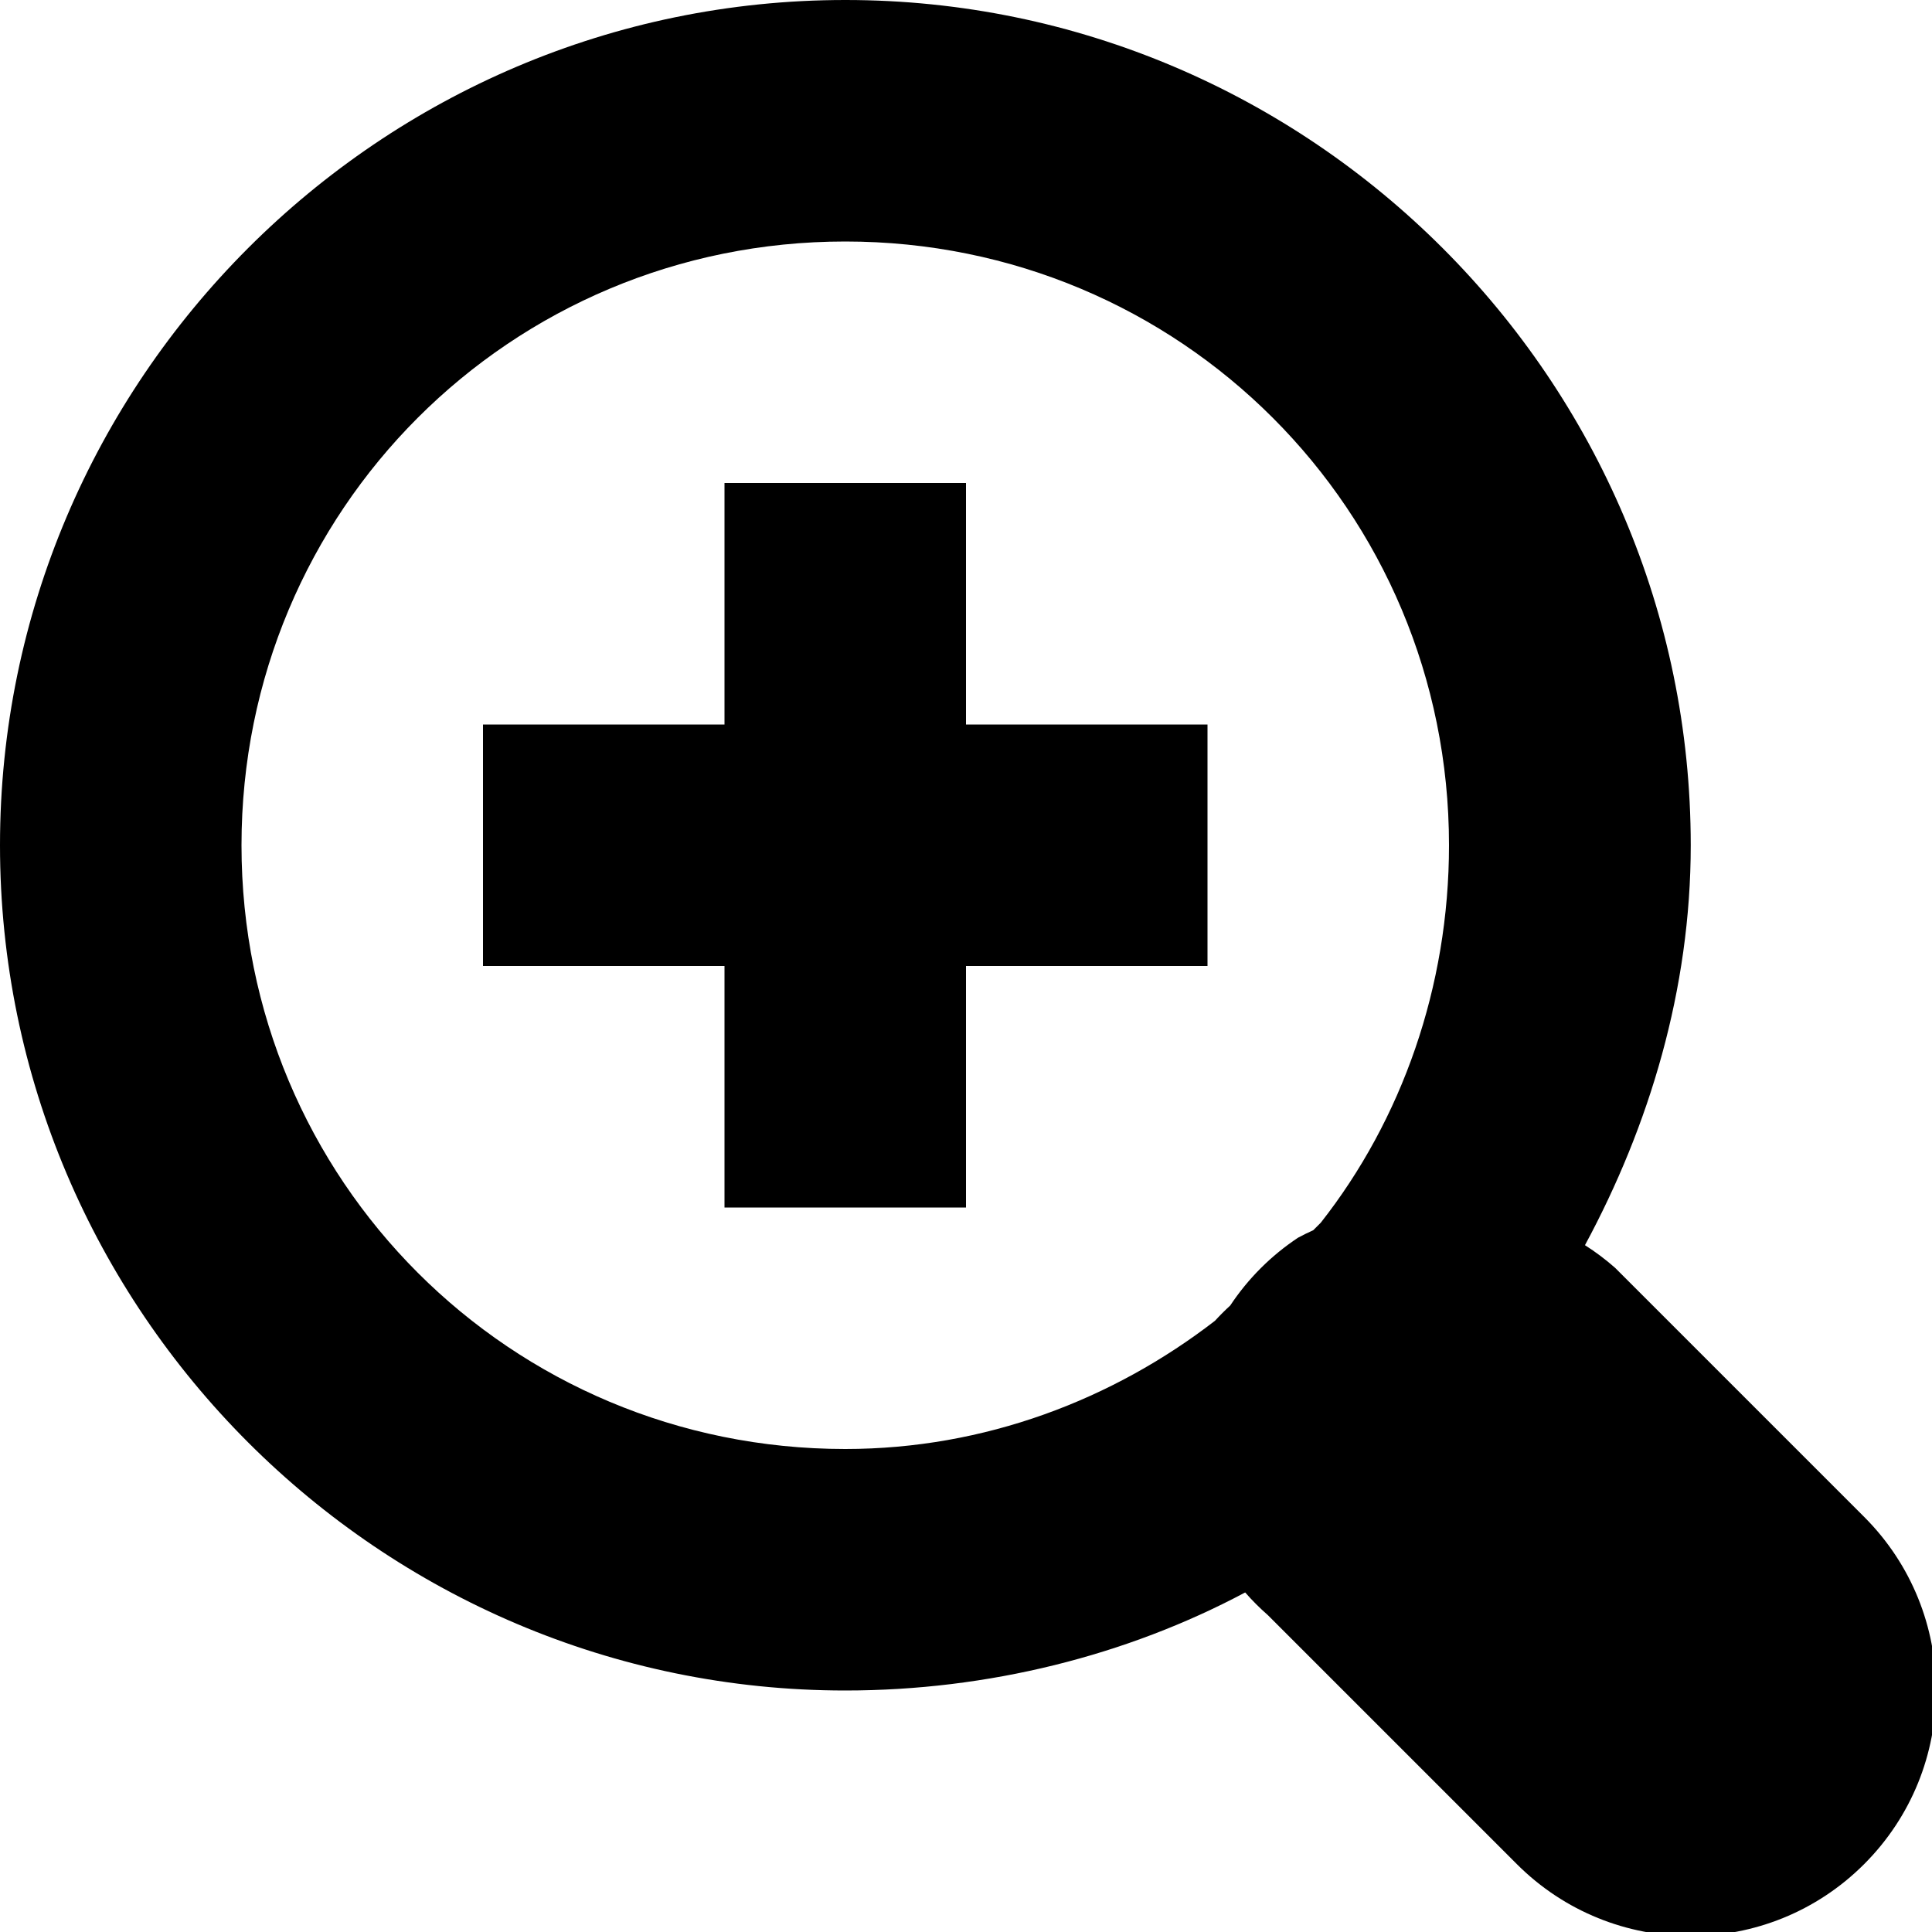
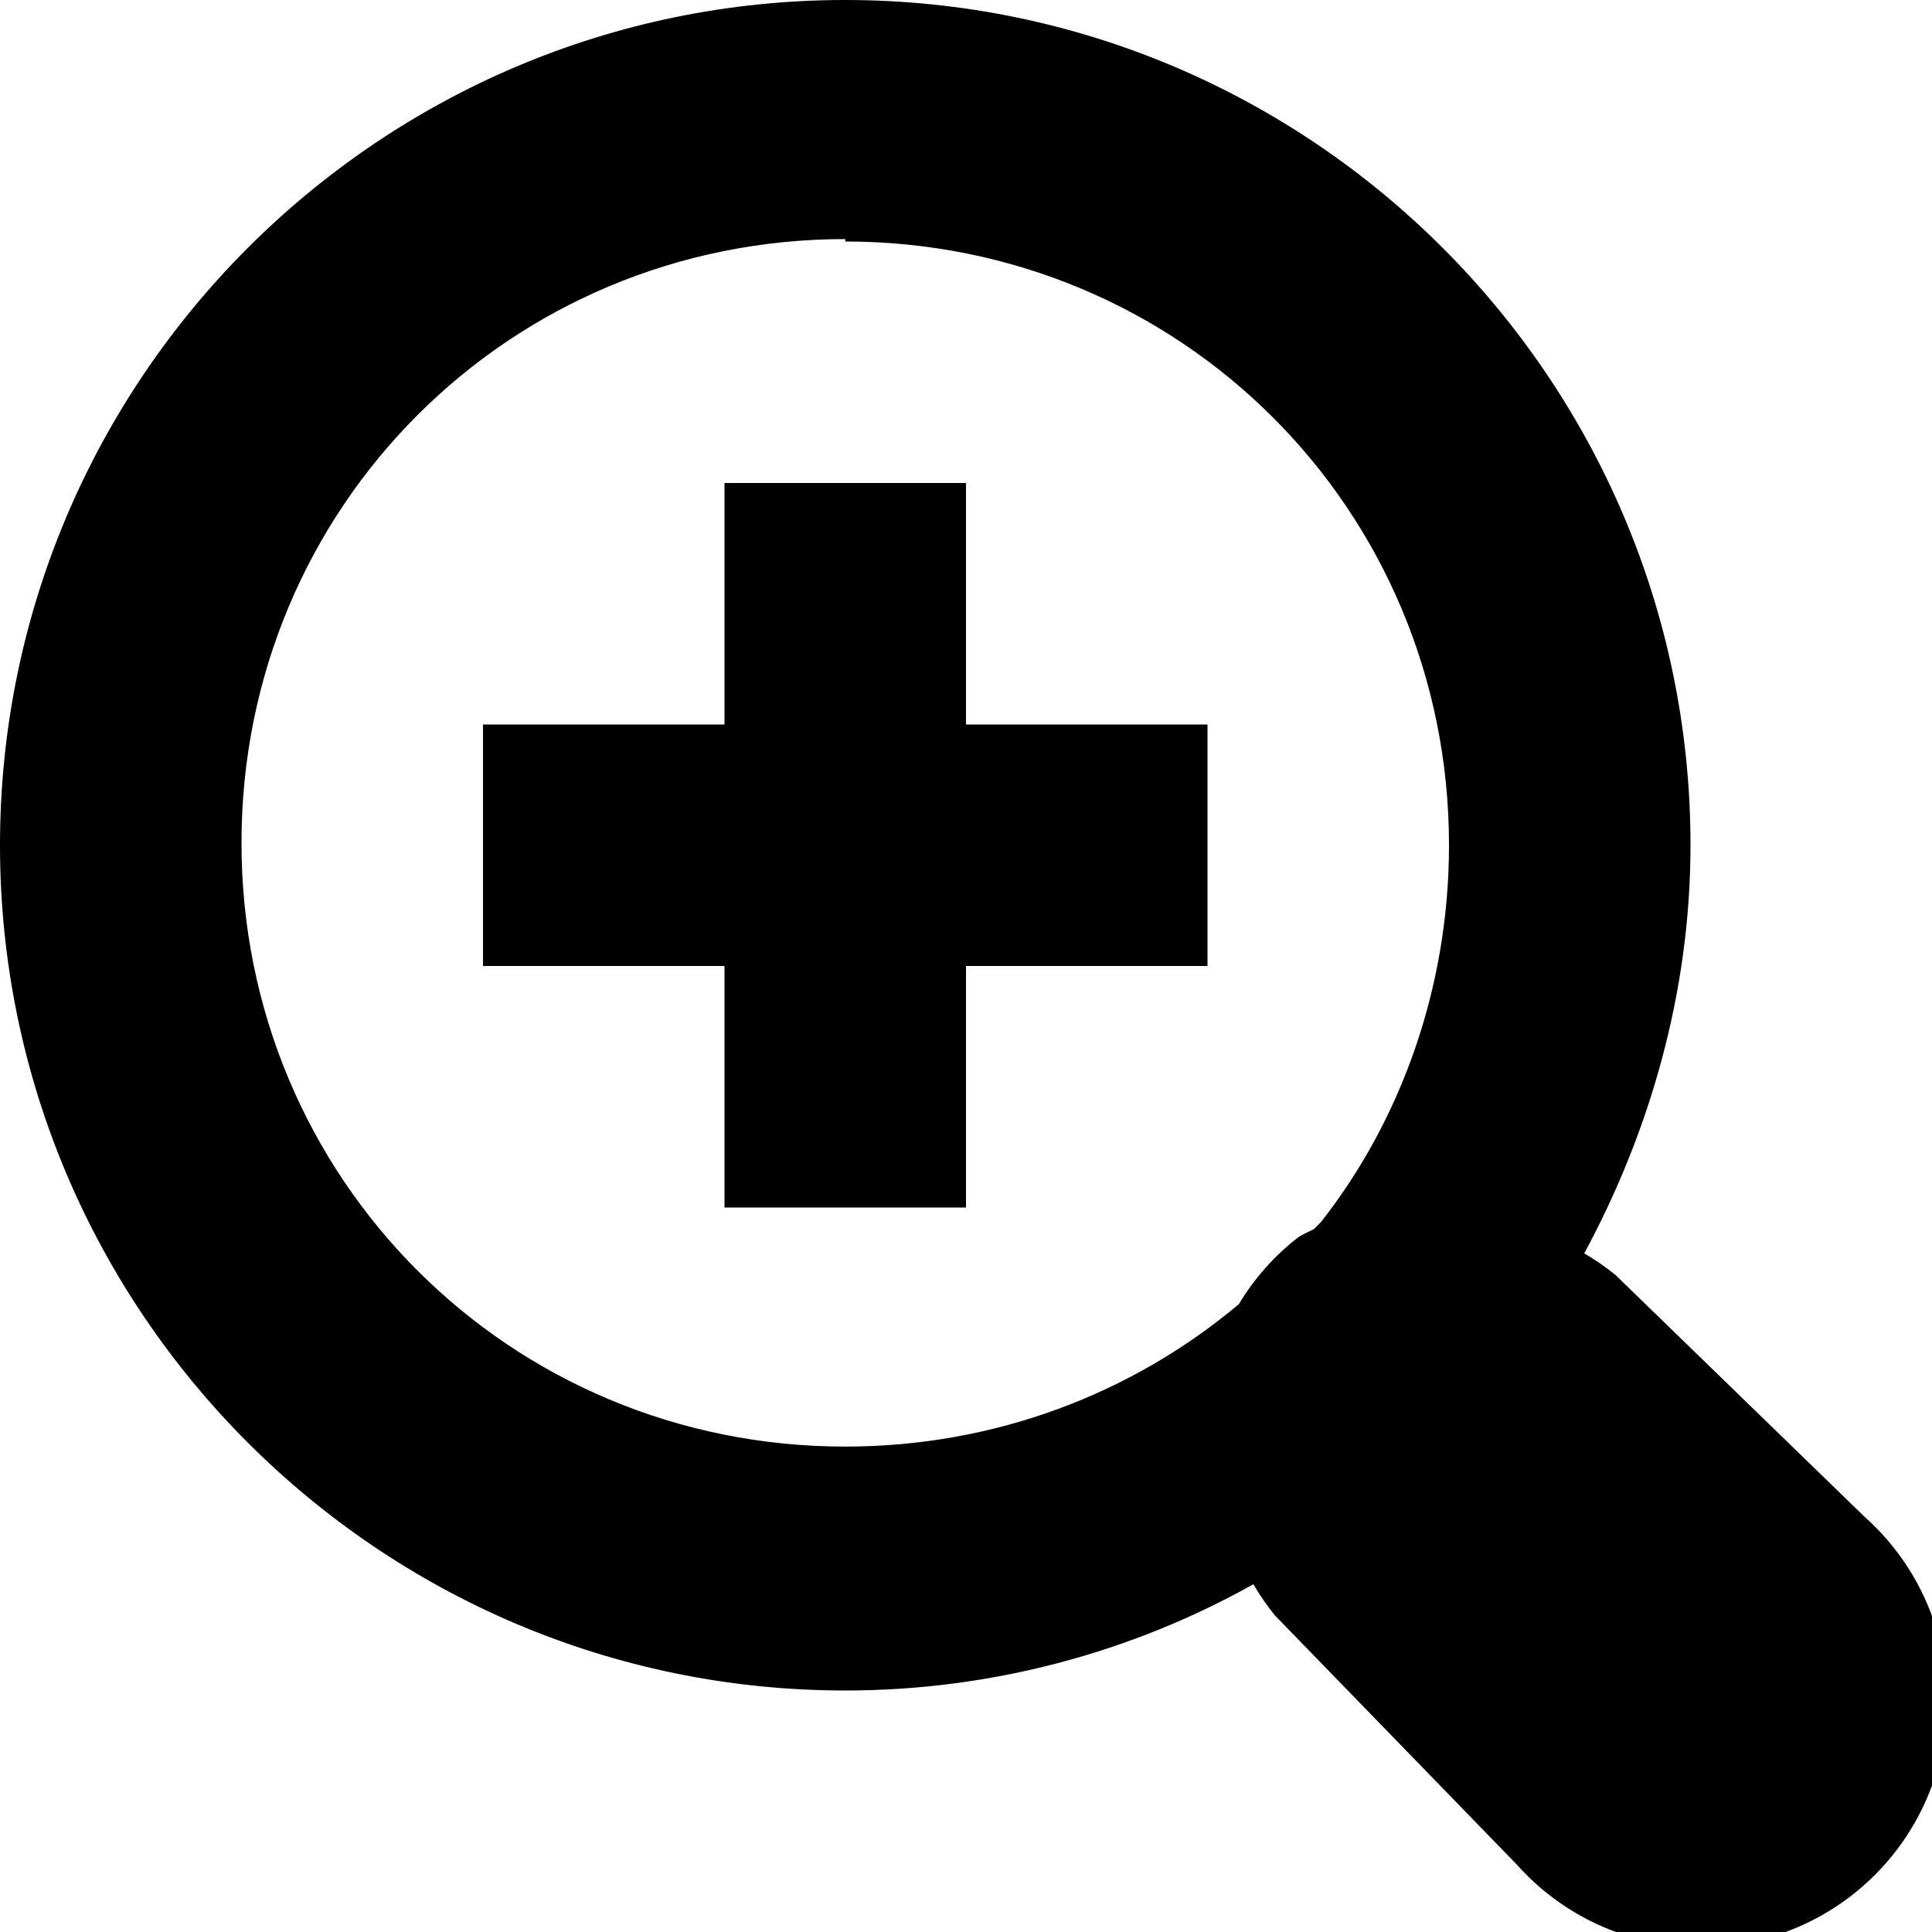
<svg xmlns="http://www.w3.org/2000/svg" width="8" height="8" viewBox="0 0 8 8">
-   <path d="M3.5 0c-1.927 0-3.5 1.573-3.5 3.5s1.573 3.5 3.5 3.5c.592 0 1.166-.145 1.656-.406a1 1 0 0 0 .094.094l1.031 1.031a1.016 1.016 0 1 0 1.438-1.438l-1.031-1.031a1 1 0 0 0-.125-.094c.266-.493.438-1.059.438-1.656 0-1.927-1.573-3.5-3.5-3.5zm0 1c1.387 0 2.5 1.113 2.5 2.5 0 .587-.196 1.137-.531 1.563l-.031.031a1 1 0 0 0-.063.031 1 1 0 0 0-.281.281 1 1 0 0 0-.063.063c-.422.326-.953.531-1.531.531-1.387 0-2.5-1.113-2.5-2.5s1.113-2.5 2.5-2.5zm-.5 1v1h-1v1h1v1h1v-1h1v-1h-1v-1h-1z" />
+   <path d="M3.5 0c-1.93 0-3.5 1.57-3.5 3.5s1.57 3.5 3.5 3.5c.61 0 1.19-.16 1.69-.44a1 1 0 0 0 .09.13l1 1.03a1.02 1.02 0 1 0 1.44-1.44l-1.03-1a1 1 0 0 0-.13-.09c.27-.5.44-1.08.44-1.69 0-1.93-1.57-3.5-3.5-3.5zm0 1c1.39 0 2.5 1.11 2.5 2.5 0 .59-.2 1.14-.53 1.56-.01.01-.02.02-.03.03a1 1 0 0 0-.06.03 1 1 0 0 0-.25.28c-.44.37-1.01.59-1.63.59-1.39 0-2.5-1.11-2.5-2.5s1.11-2.5 2.5-2.5zm-.5 1v1h-1v1h1v1h1v-1h1v-1h-1v-1h-1z" />
</svg>
